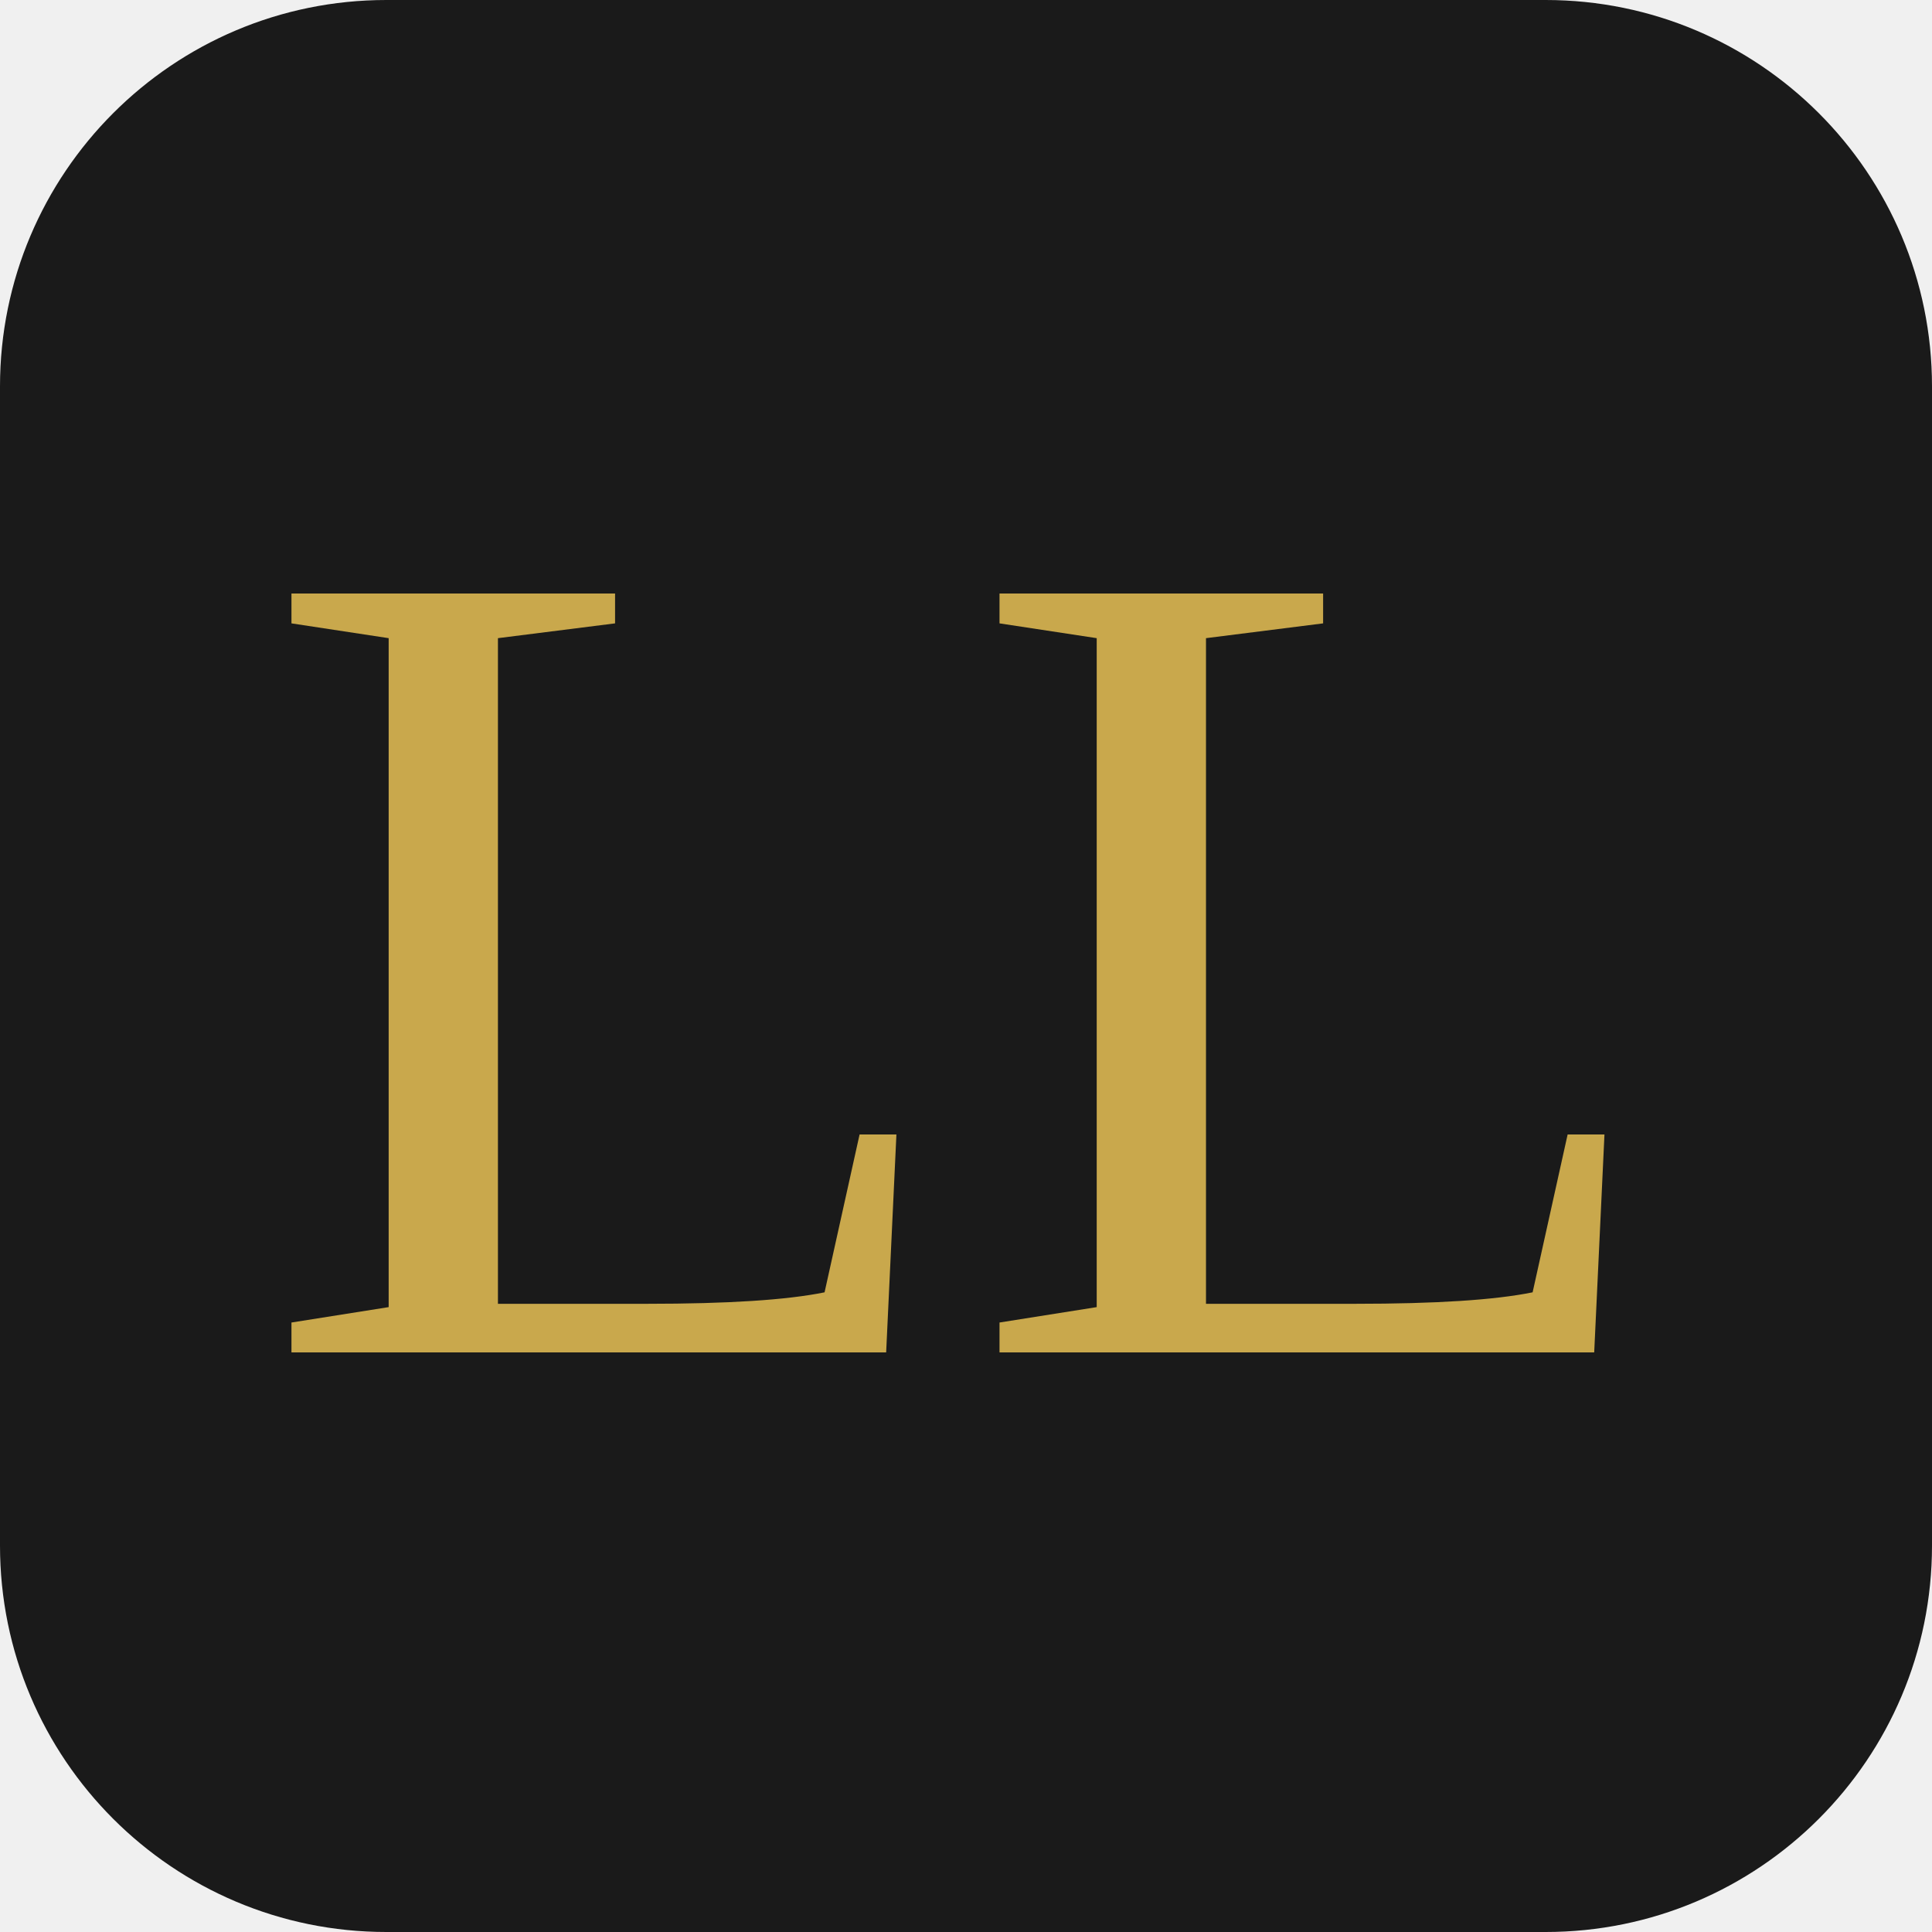
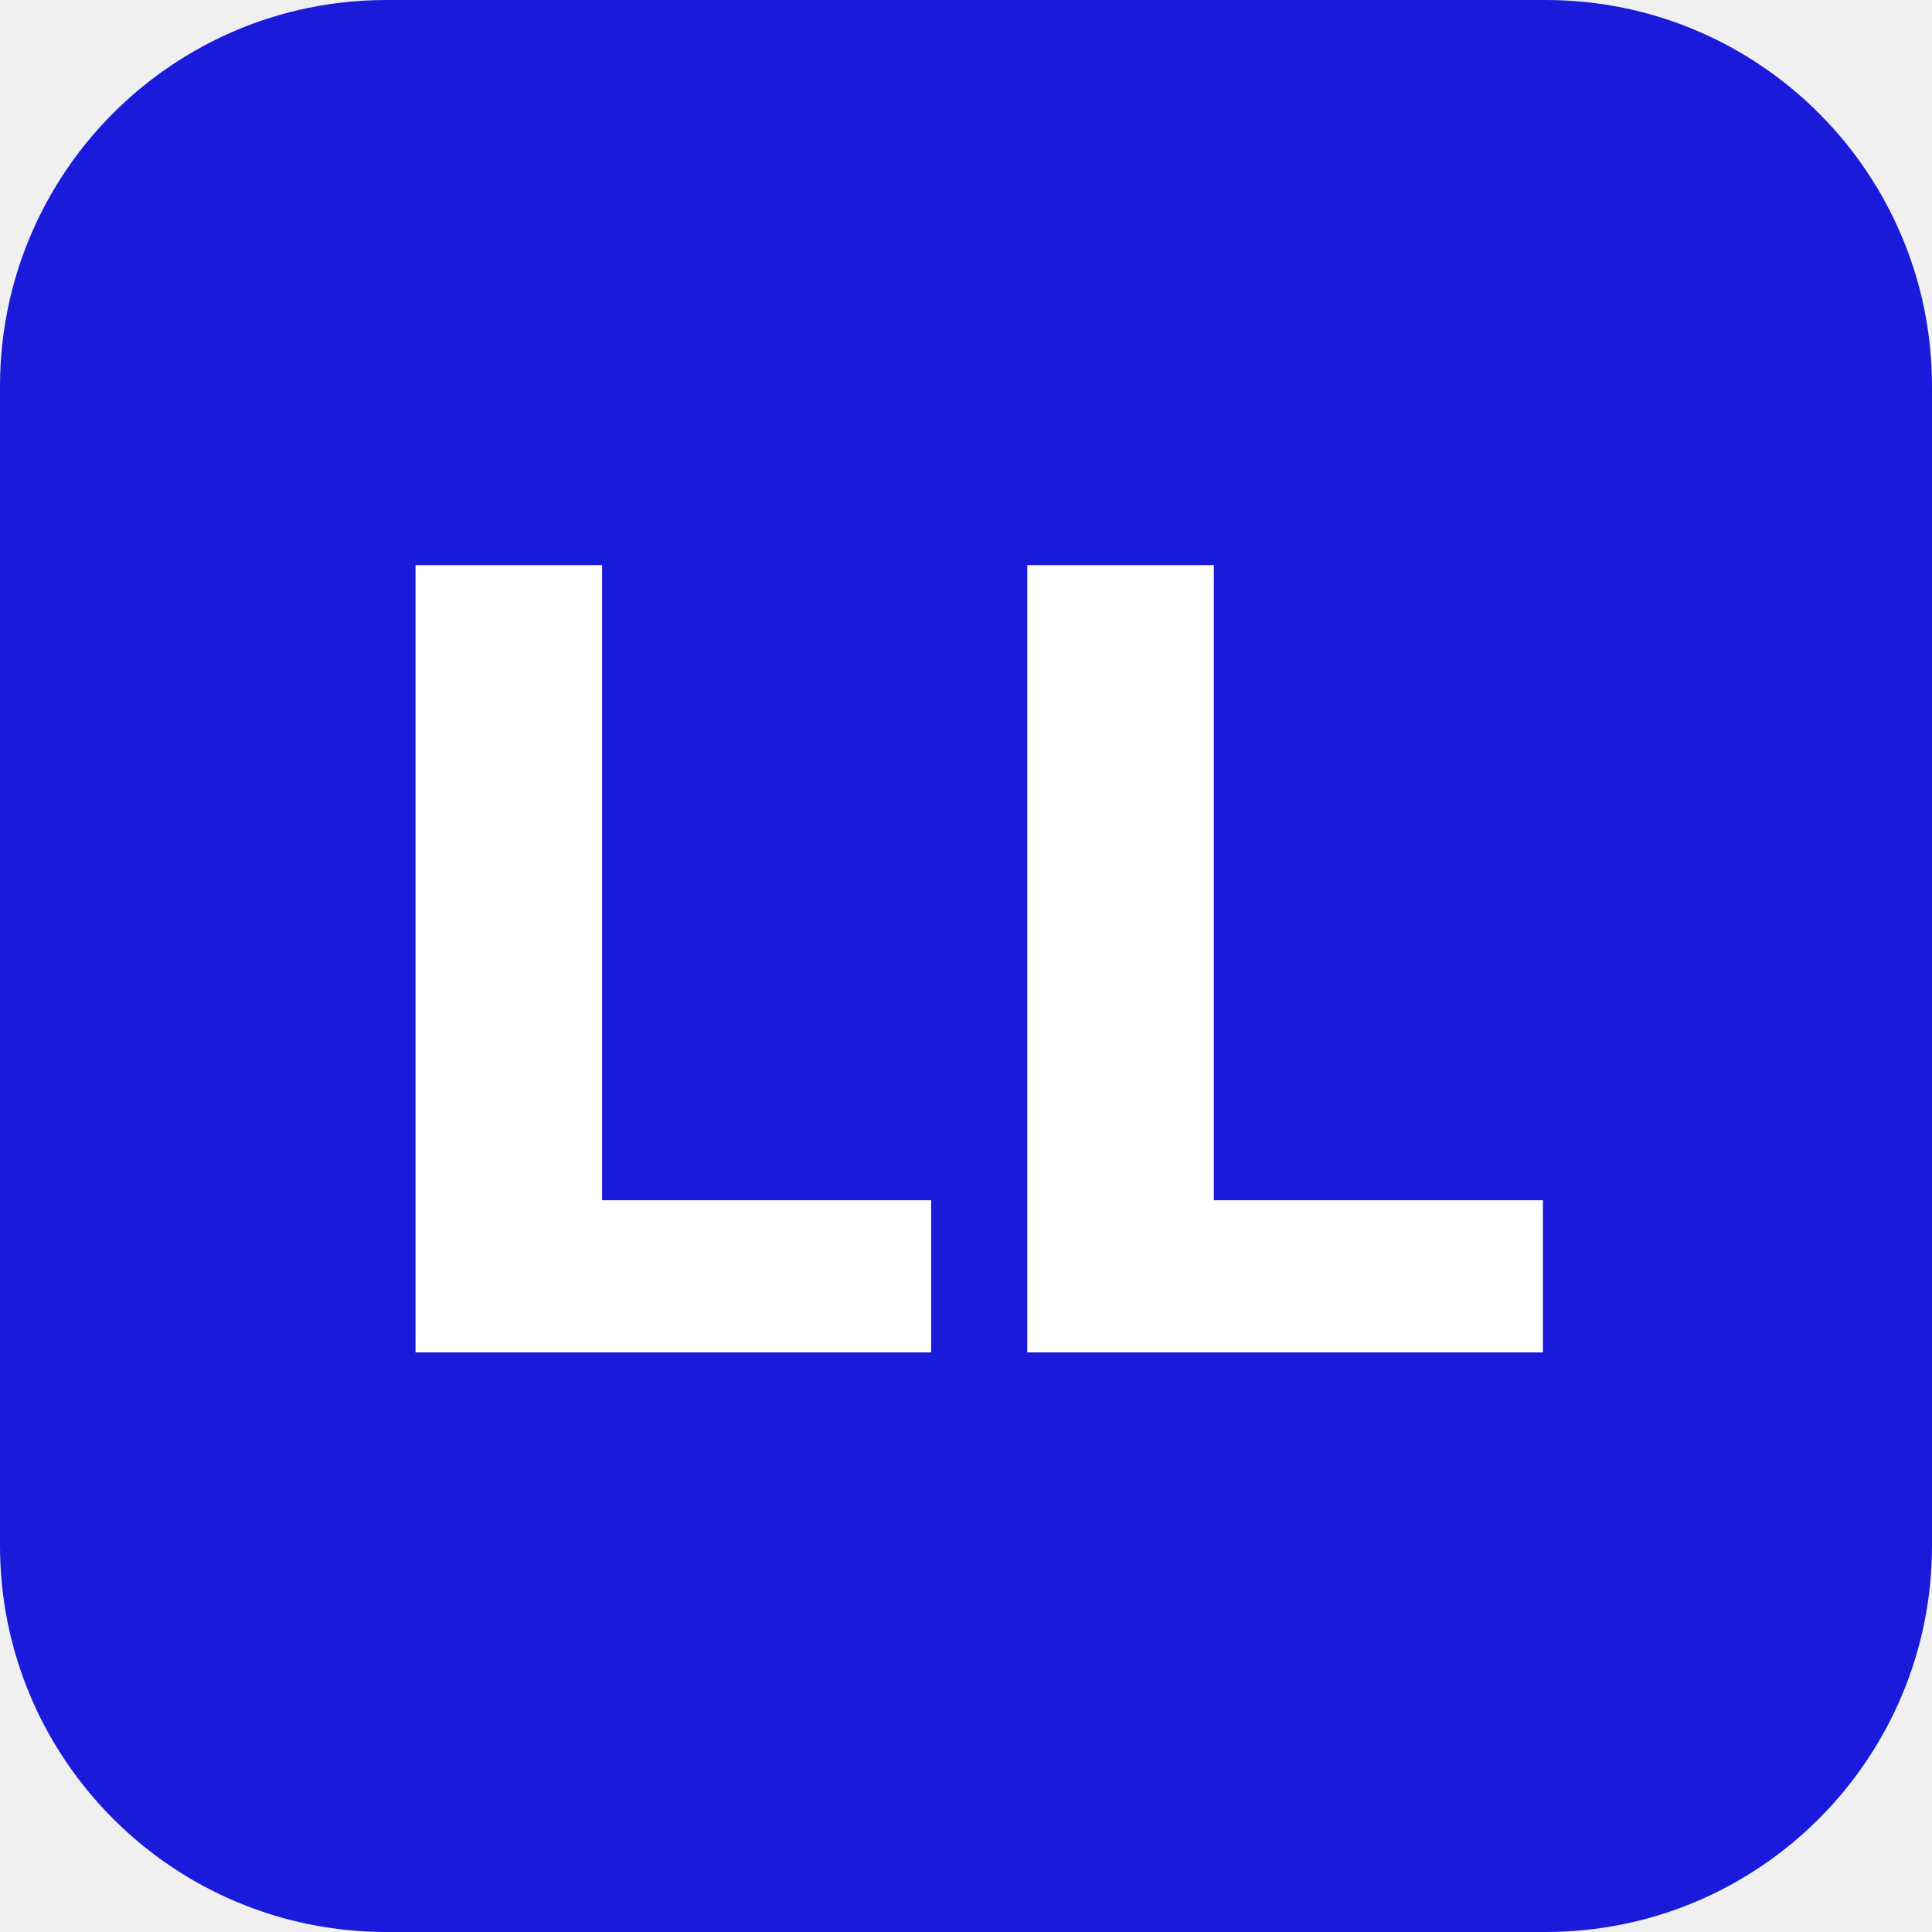
<svg xmlns="http://www.w3.org/2000/svg" viewBox="0 0 100 100">
-   <rect width="100" height="100" rx="20" fill="#1a1a1a" />
-   <text x="50" y="70" font-size="60" text-anchor="middle" fill="#C9A84C">LL</text>
+   <rect width="100" height="100" rx="20" fill="#1a1adb" />
+   <text x="50" y="70" font-family="Inter, system-ui, sans-serif" font-weight="800" font-size="56" text-anchor="middle" fill="#ffffff">LL</text>
</svg>
